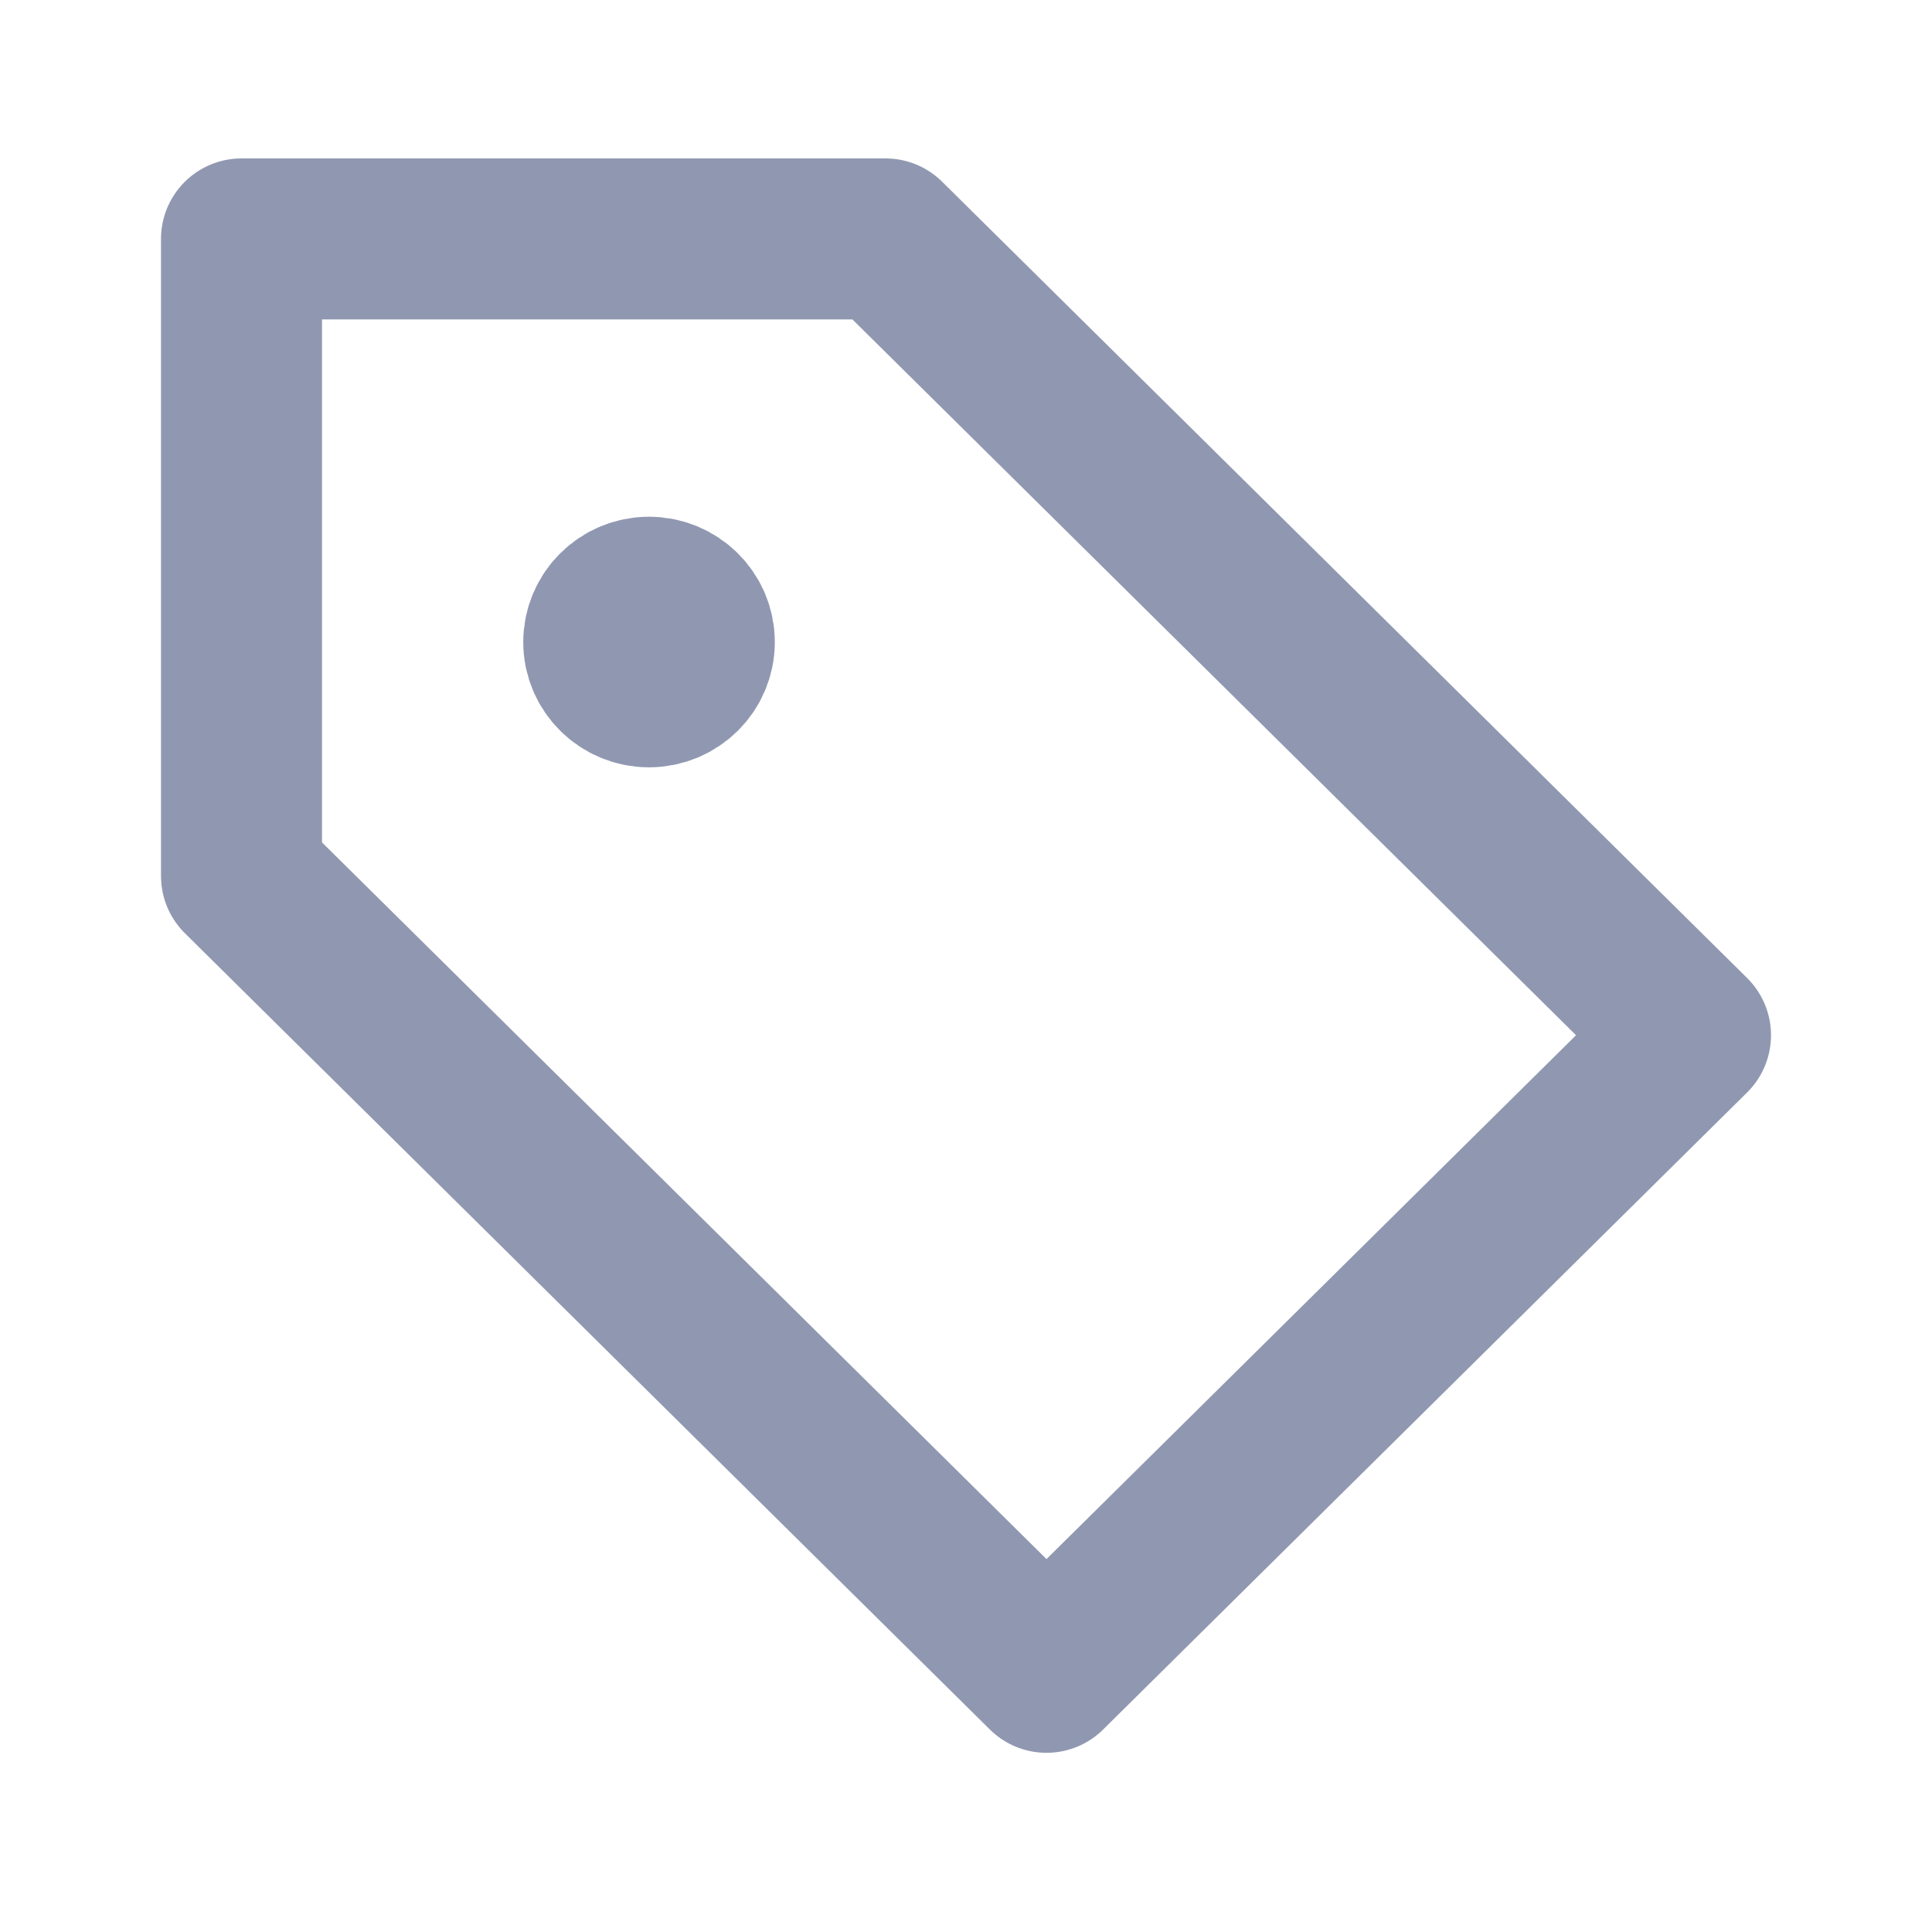
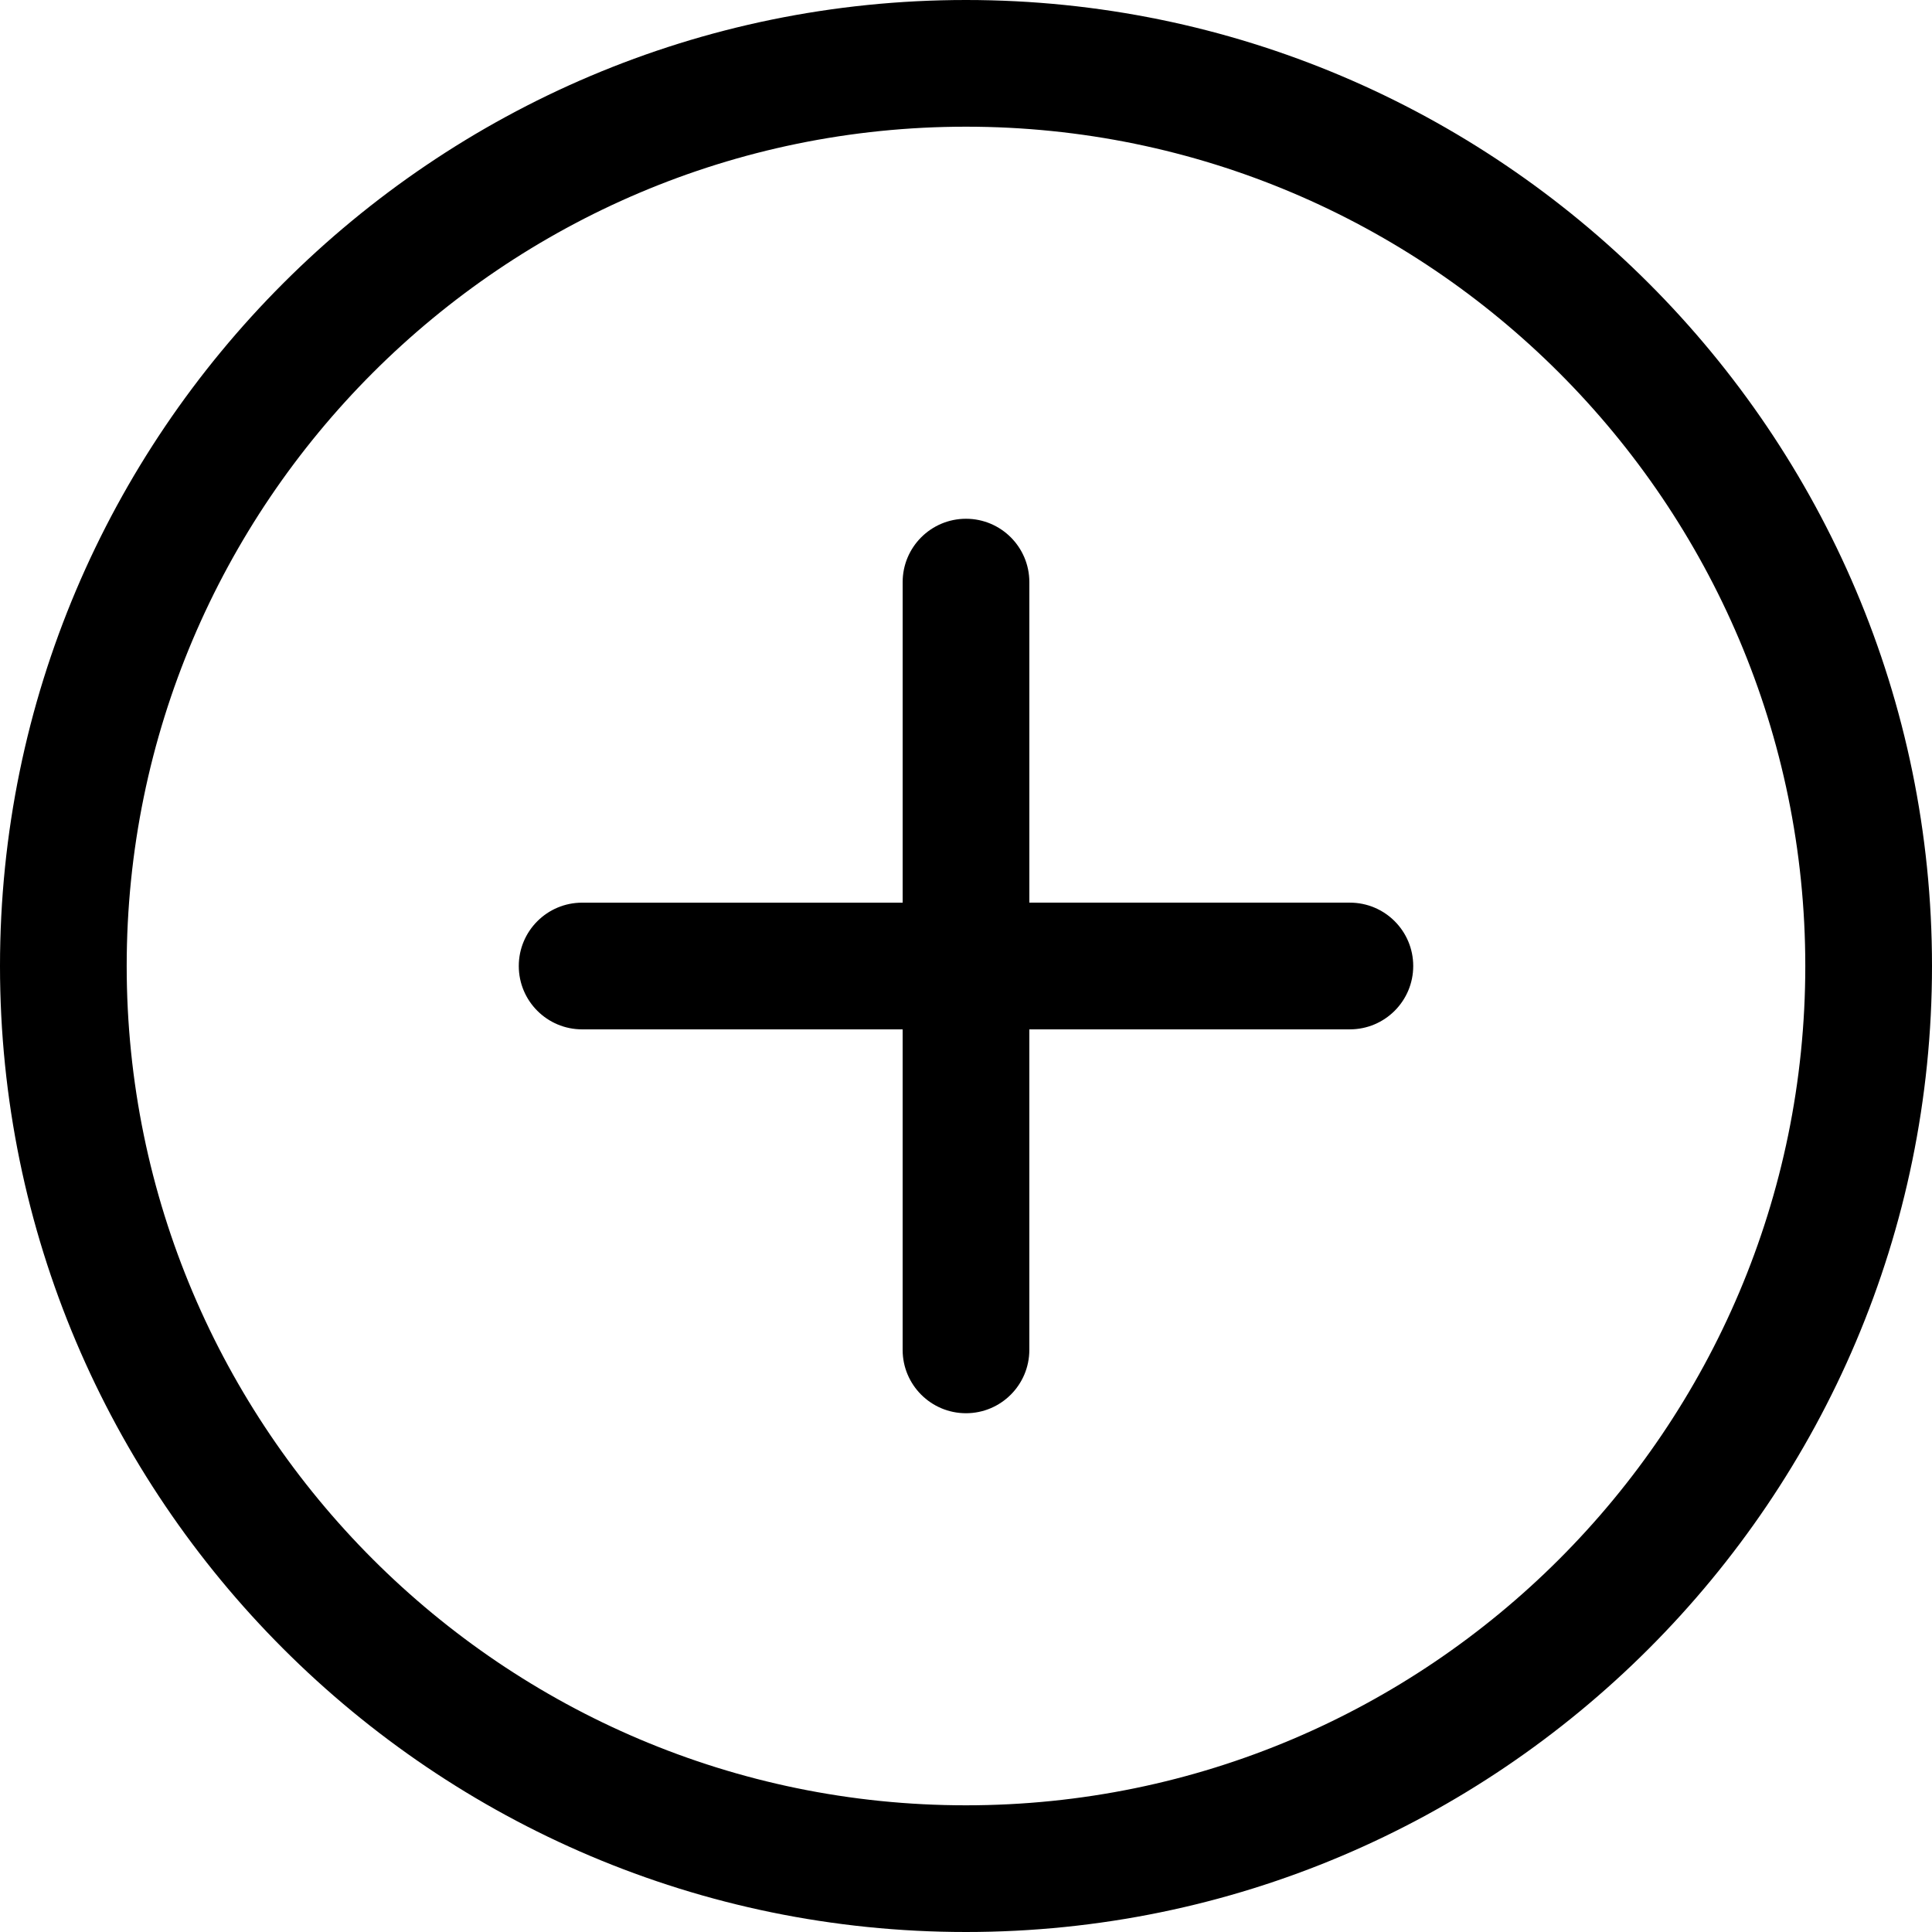
- <svg xmlns="http://www.w3.org/2000/svg" width="24" height="24" viewBox="0 0 24 24" fill="none">
-   <path d="M8.062 8.532C8.373 8.532 8.625 8.283 8.625 7.976C8.625 7.669 8.373 7.419 8.062 7.419C7.752 7.419 7.5 7.669 7.5 7.976C7.5 8.283 7.752 8.532 8.062 8.532Z" fill="#9098B1" stroke="#9098B1" stroke-width="2" stroke-miterlimit="10" stroke-linecap="round" stroke-linejoin="round" />
-   <path d="M21 12.86L13 20.774L3 10.882V2.968H11L21 12.86Z" stroke="#9098B1" stroke-width="2" stroke-linecap="round" stroke-linejoin="round" />
+ <svg xmlns="http://www.w3.org/2000/svg" fill="#000000" version="1.1" id="Capa_1" width="800px" height="800px" viewBox="0 0 400 400" xml:space="preserve">
+   <g>
+     <g>
+       <path d="M199.995,0C89.716,0,0,89.72,0,200c0,110.279,89.716,200,199.995,200C310.277,400,400,310.279,400,200    C400,89.72,310.277,0,199.995,0z M199.995,373.77C104.182,373.77,26.23,295.816,26.23,200c0-95.817,77.951-173.77,173.765-173.77    c95.817,0,173.772,77.953,173.772,173.77C373.769,295.816,295.812,373.77,199.995,373.77z" />
+       <path d="M279.478,186.884h-66.363V120.52c0-7.243-5.872-13.115-13.115-13.115s-13.115,5.873-13.115,13.115v66.368h-66.361    c-7.242,0-13.115,5.873-13.115,13.115c0,7.243,5.873,13.115,13.115,13.115h66.358v66.362c0,7.242,5.872,13.114,13.115,13.114    c7.242,0,13.115-5.872,13.115-13.114v-66.365h66.367c7.241,0,13.114-5.873,13.114-13.115    C292.593,192.757,286.72,186.884,279.478,186.884z" />
+     </g>
+   </g>
</svg>
